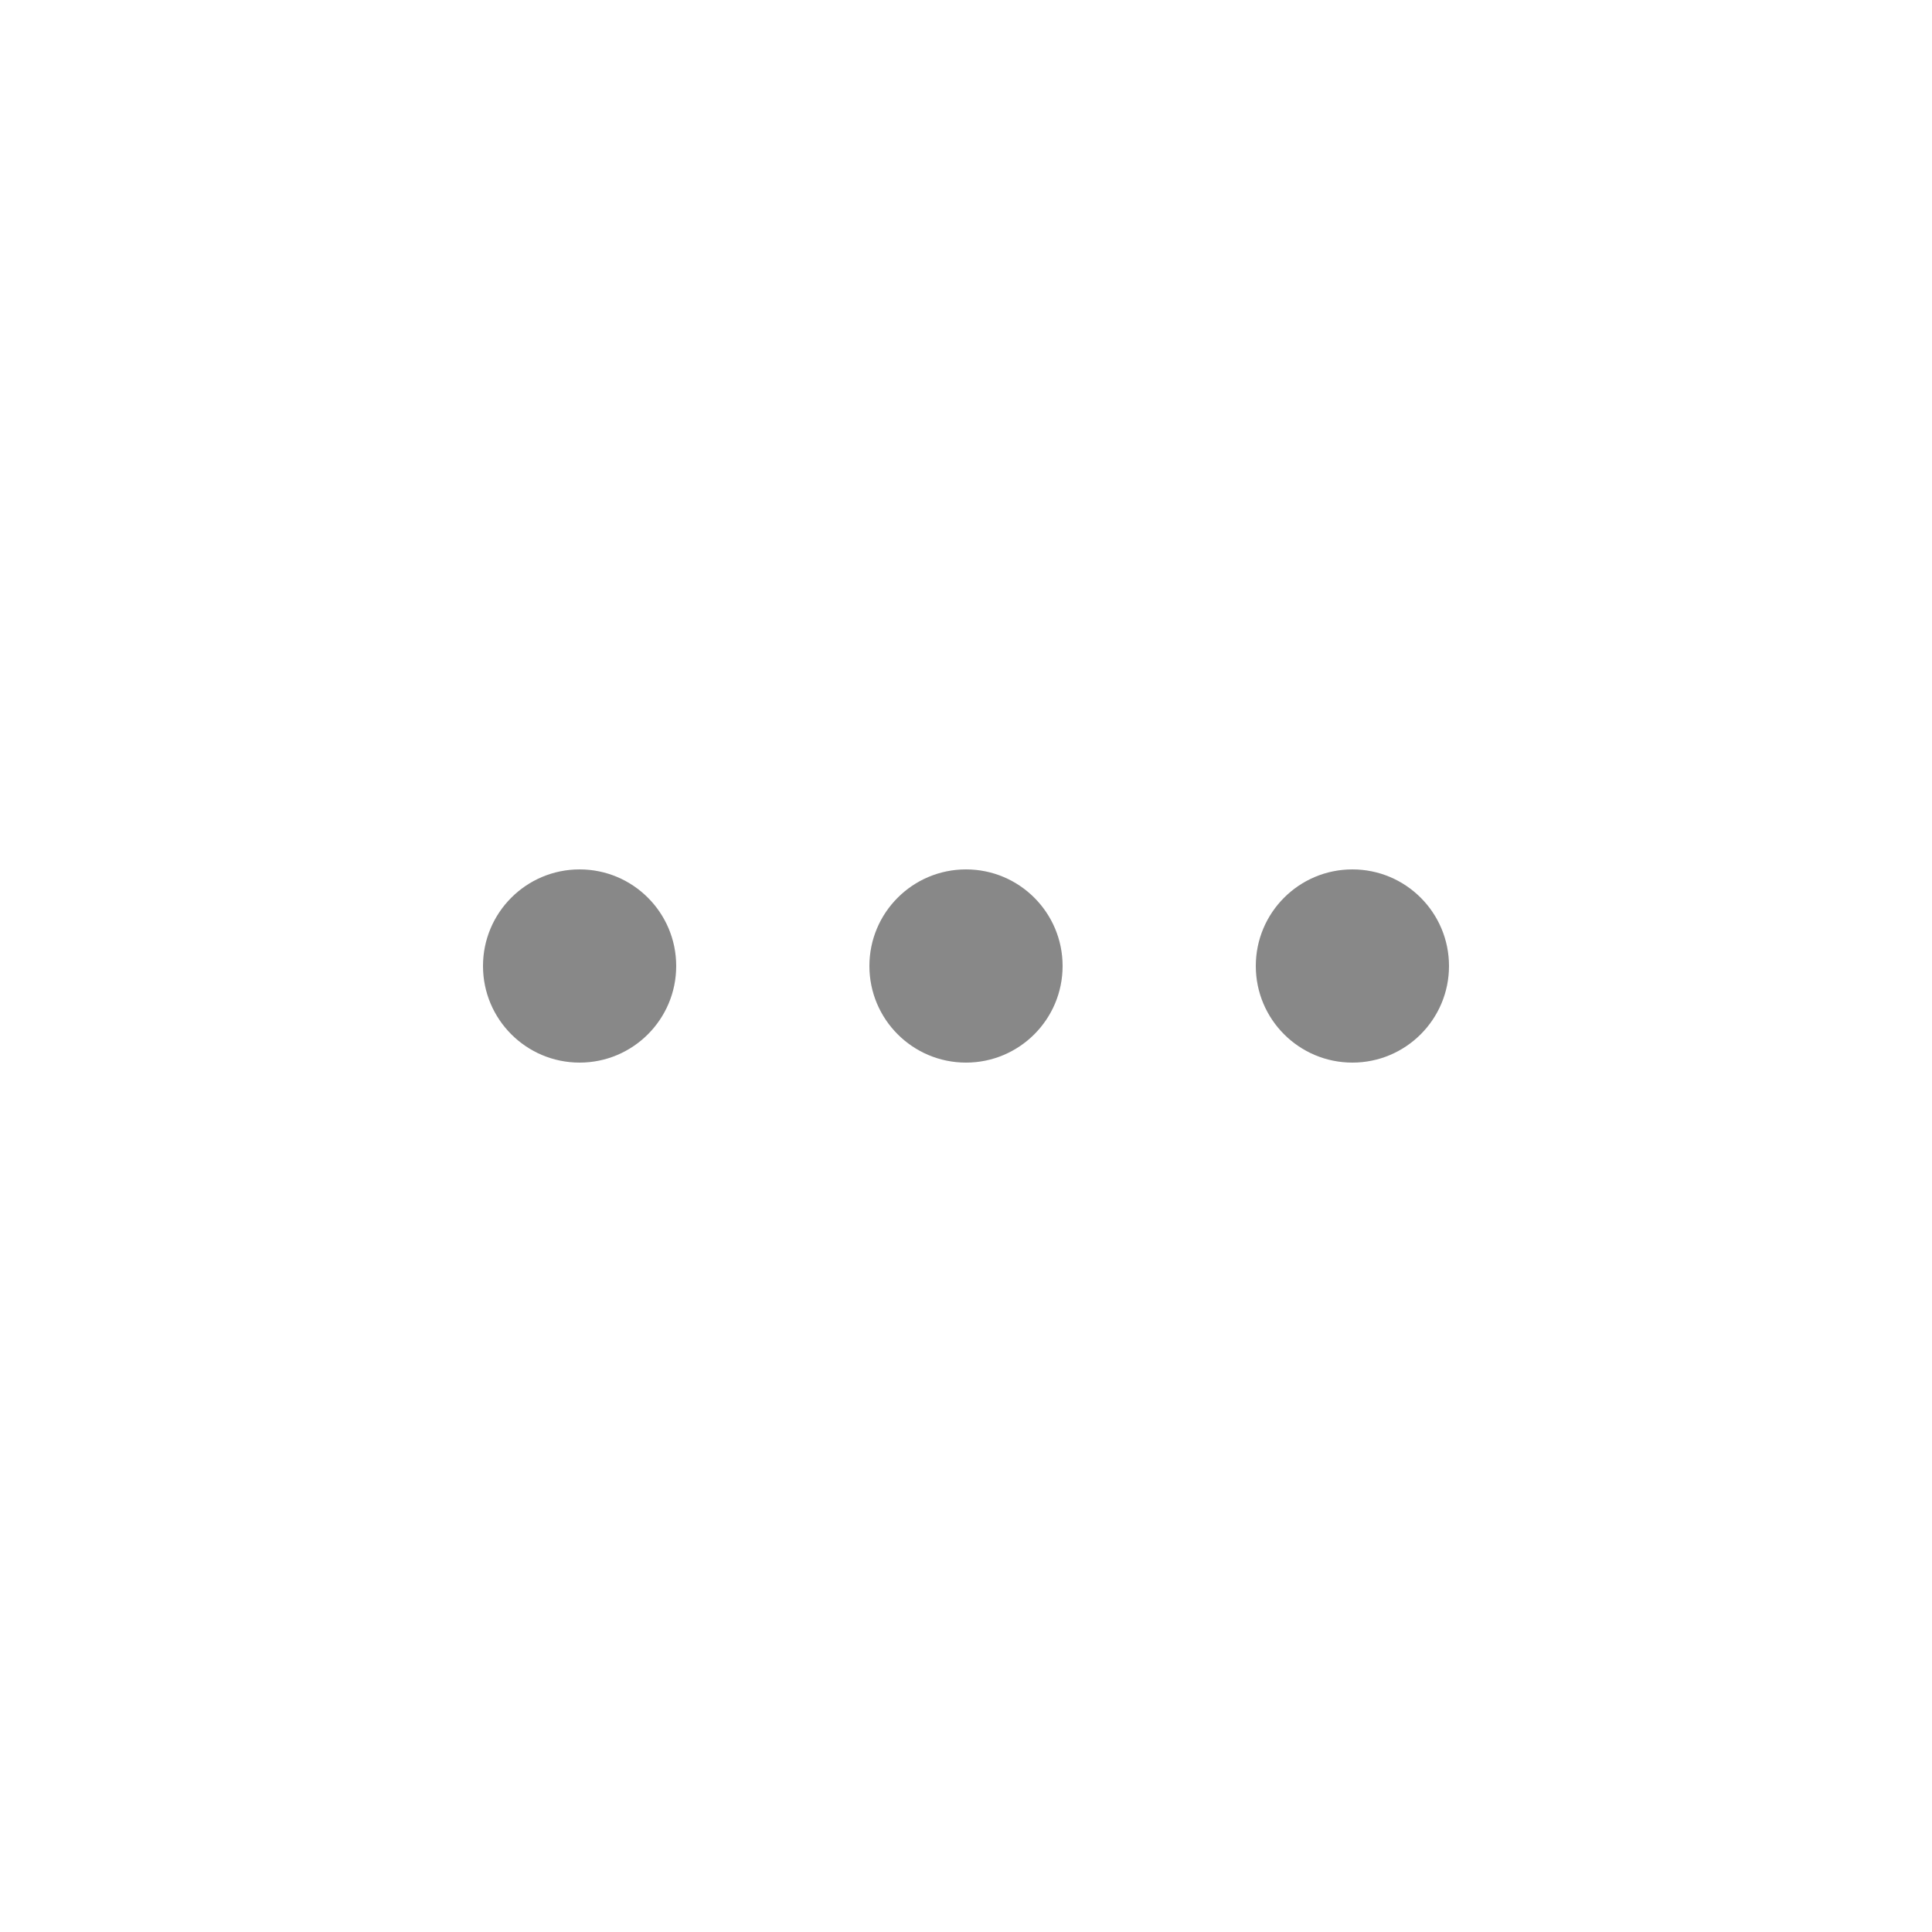
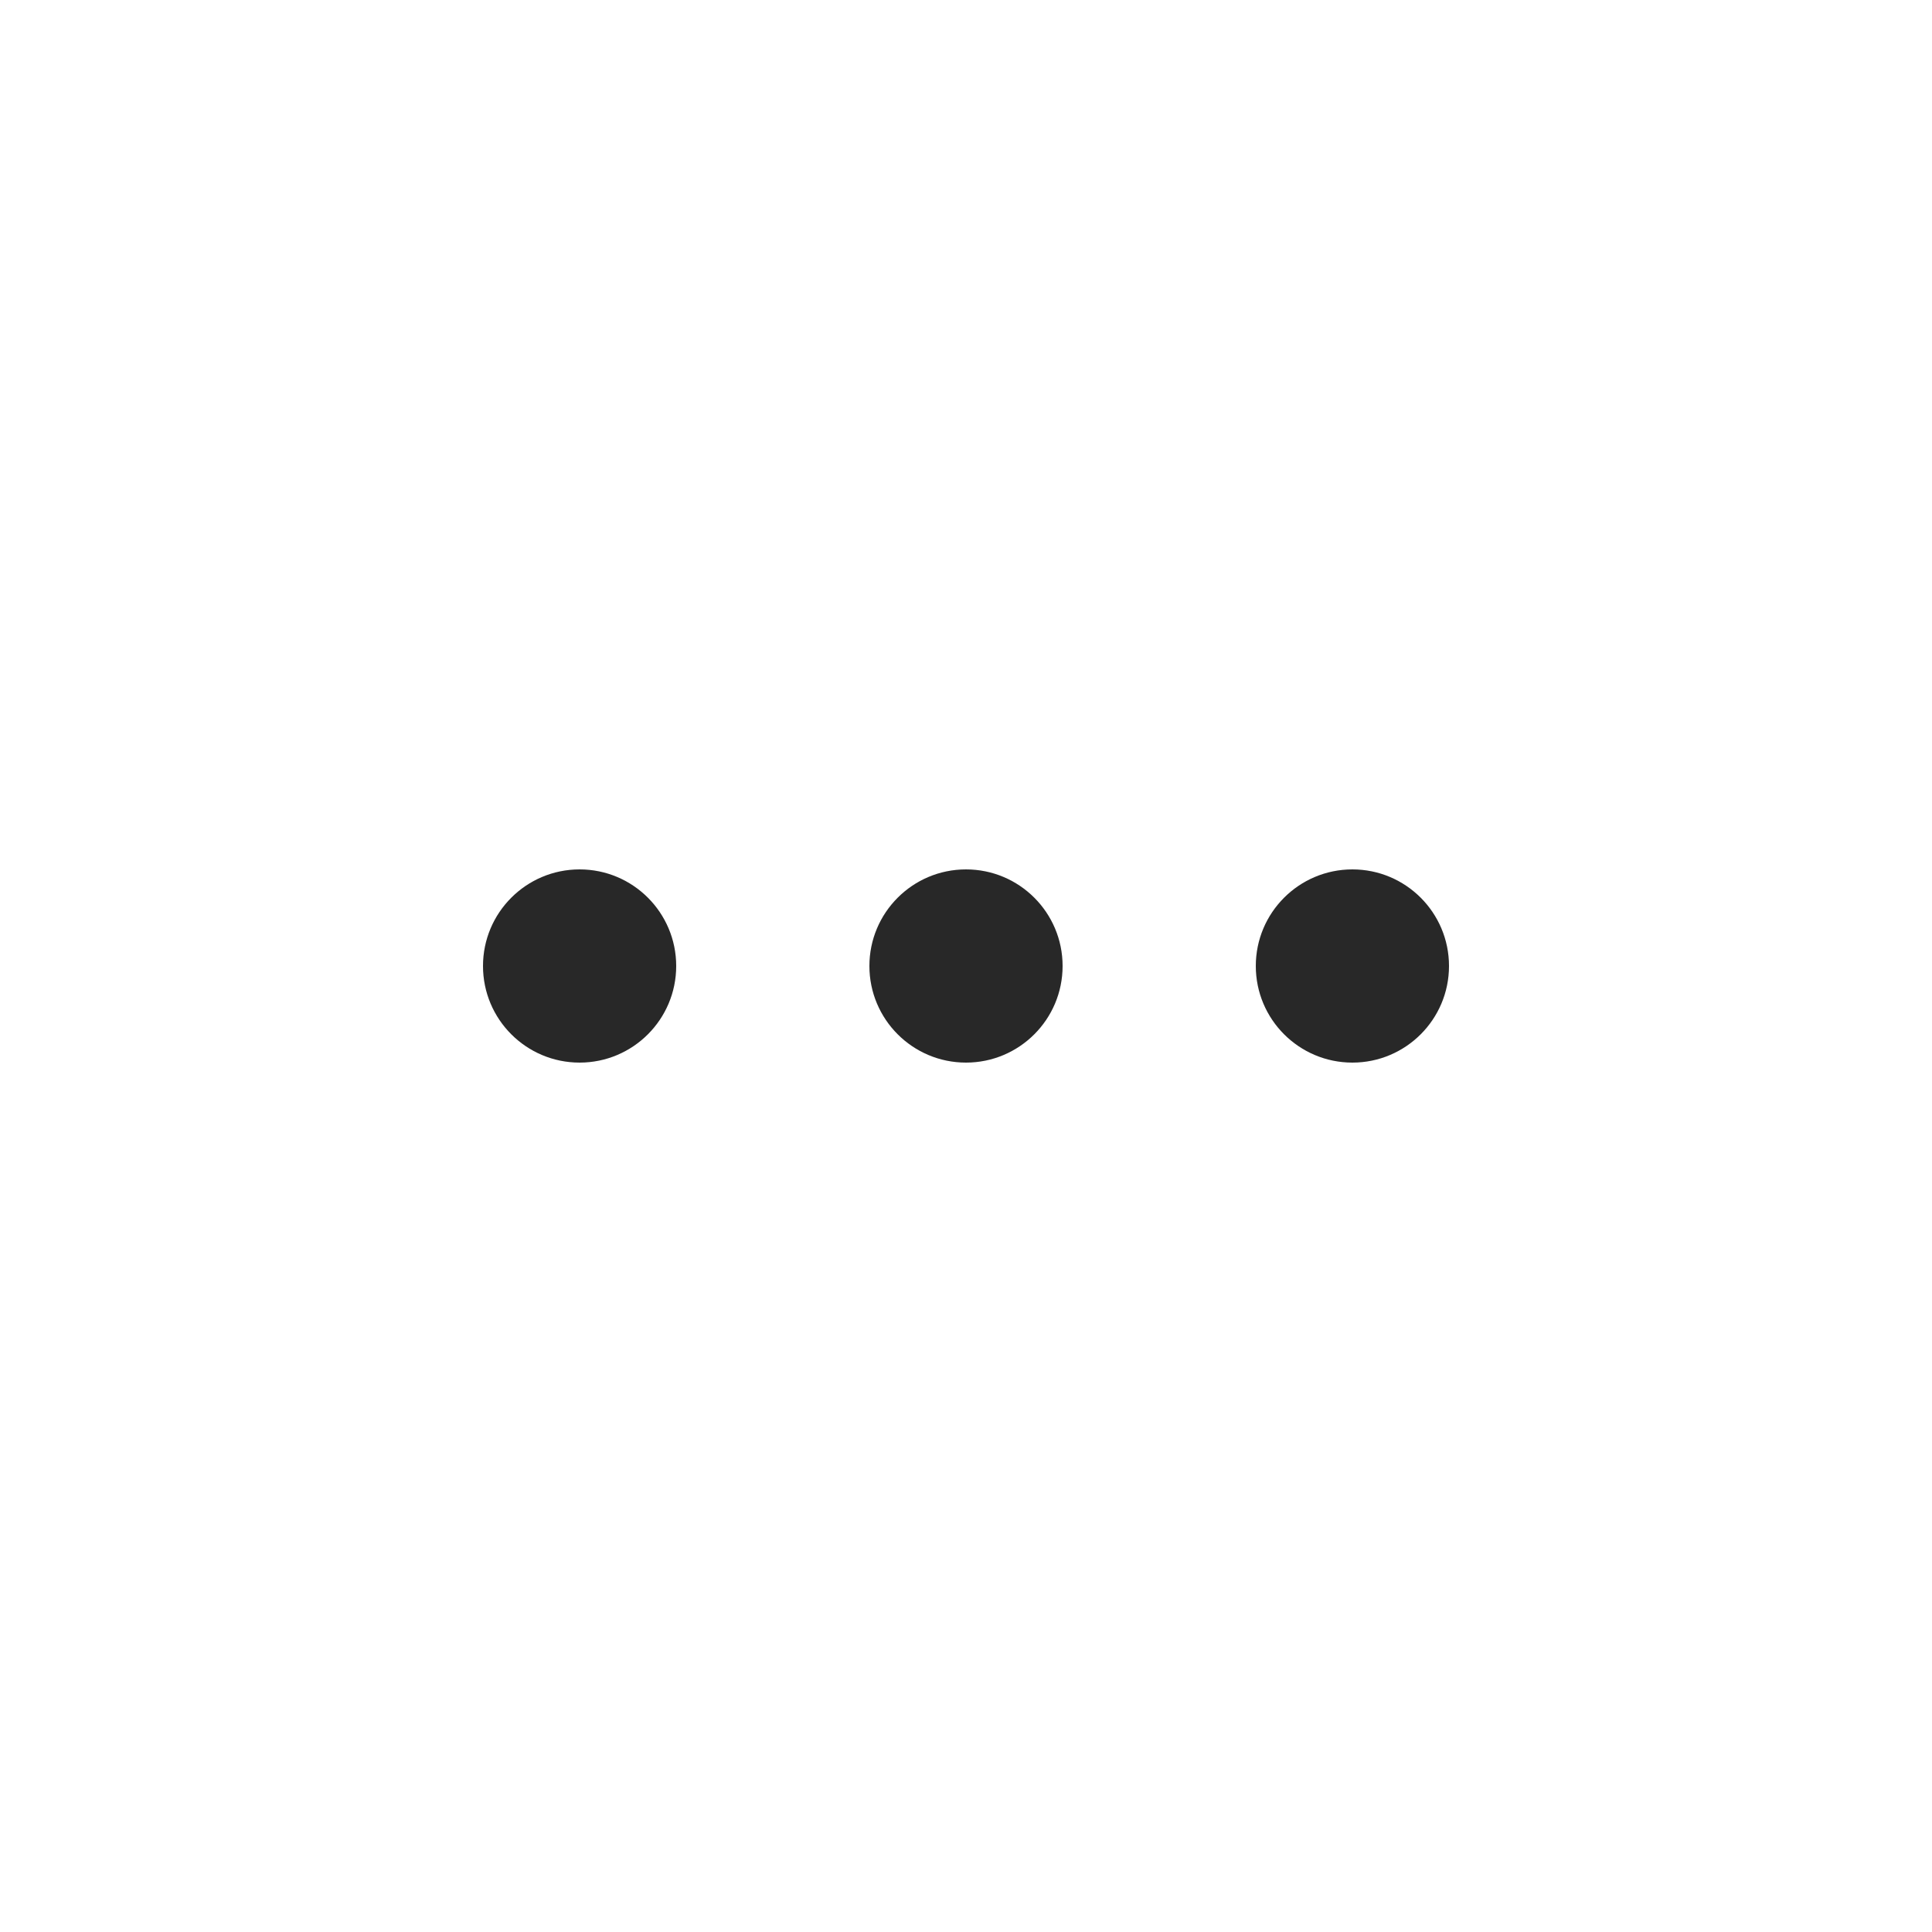
<svg xmlns="http://www.w3.org/2000/svg" width="20" height="20" viewBox="0 0 20 20" fill="none">
-   <circle cx="6" cy="10" r="1" fill="#888888" />
-   <circle cx="10" cy="10" r="1" fill="#888888" />
-   <circle cx="14" cy="10" r="1" fill="#888888" />
+   <circle cx="6" cy="10" r="1" fill="#282828" />
+   <circle cx="10" cy="10" r="1" fill="#282828" />
+   <circle cx="14" cy="10" r="1" fill="#282828" />
</svg>
